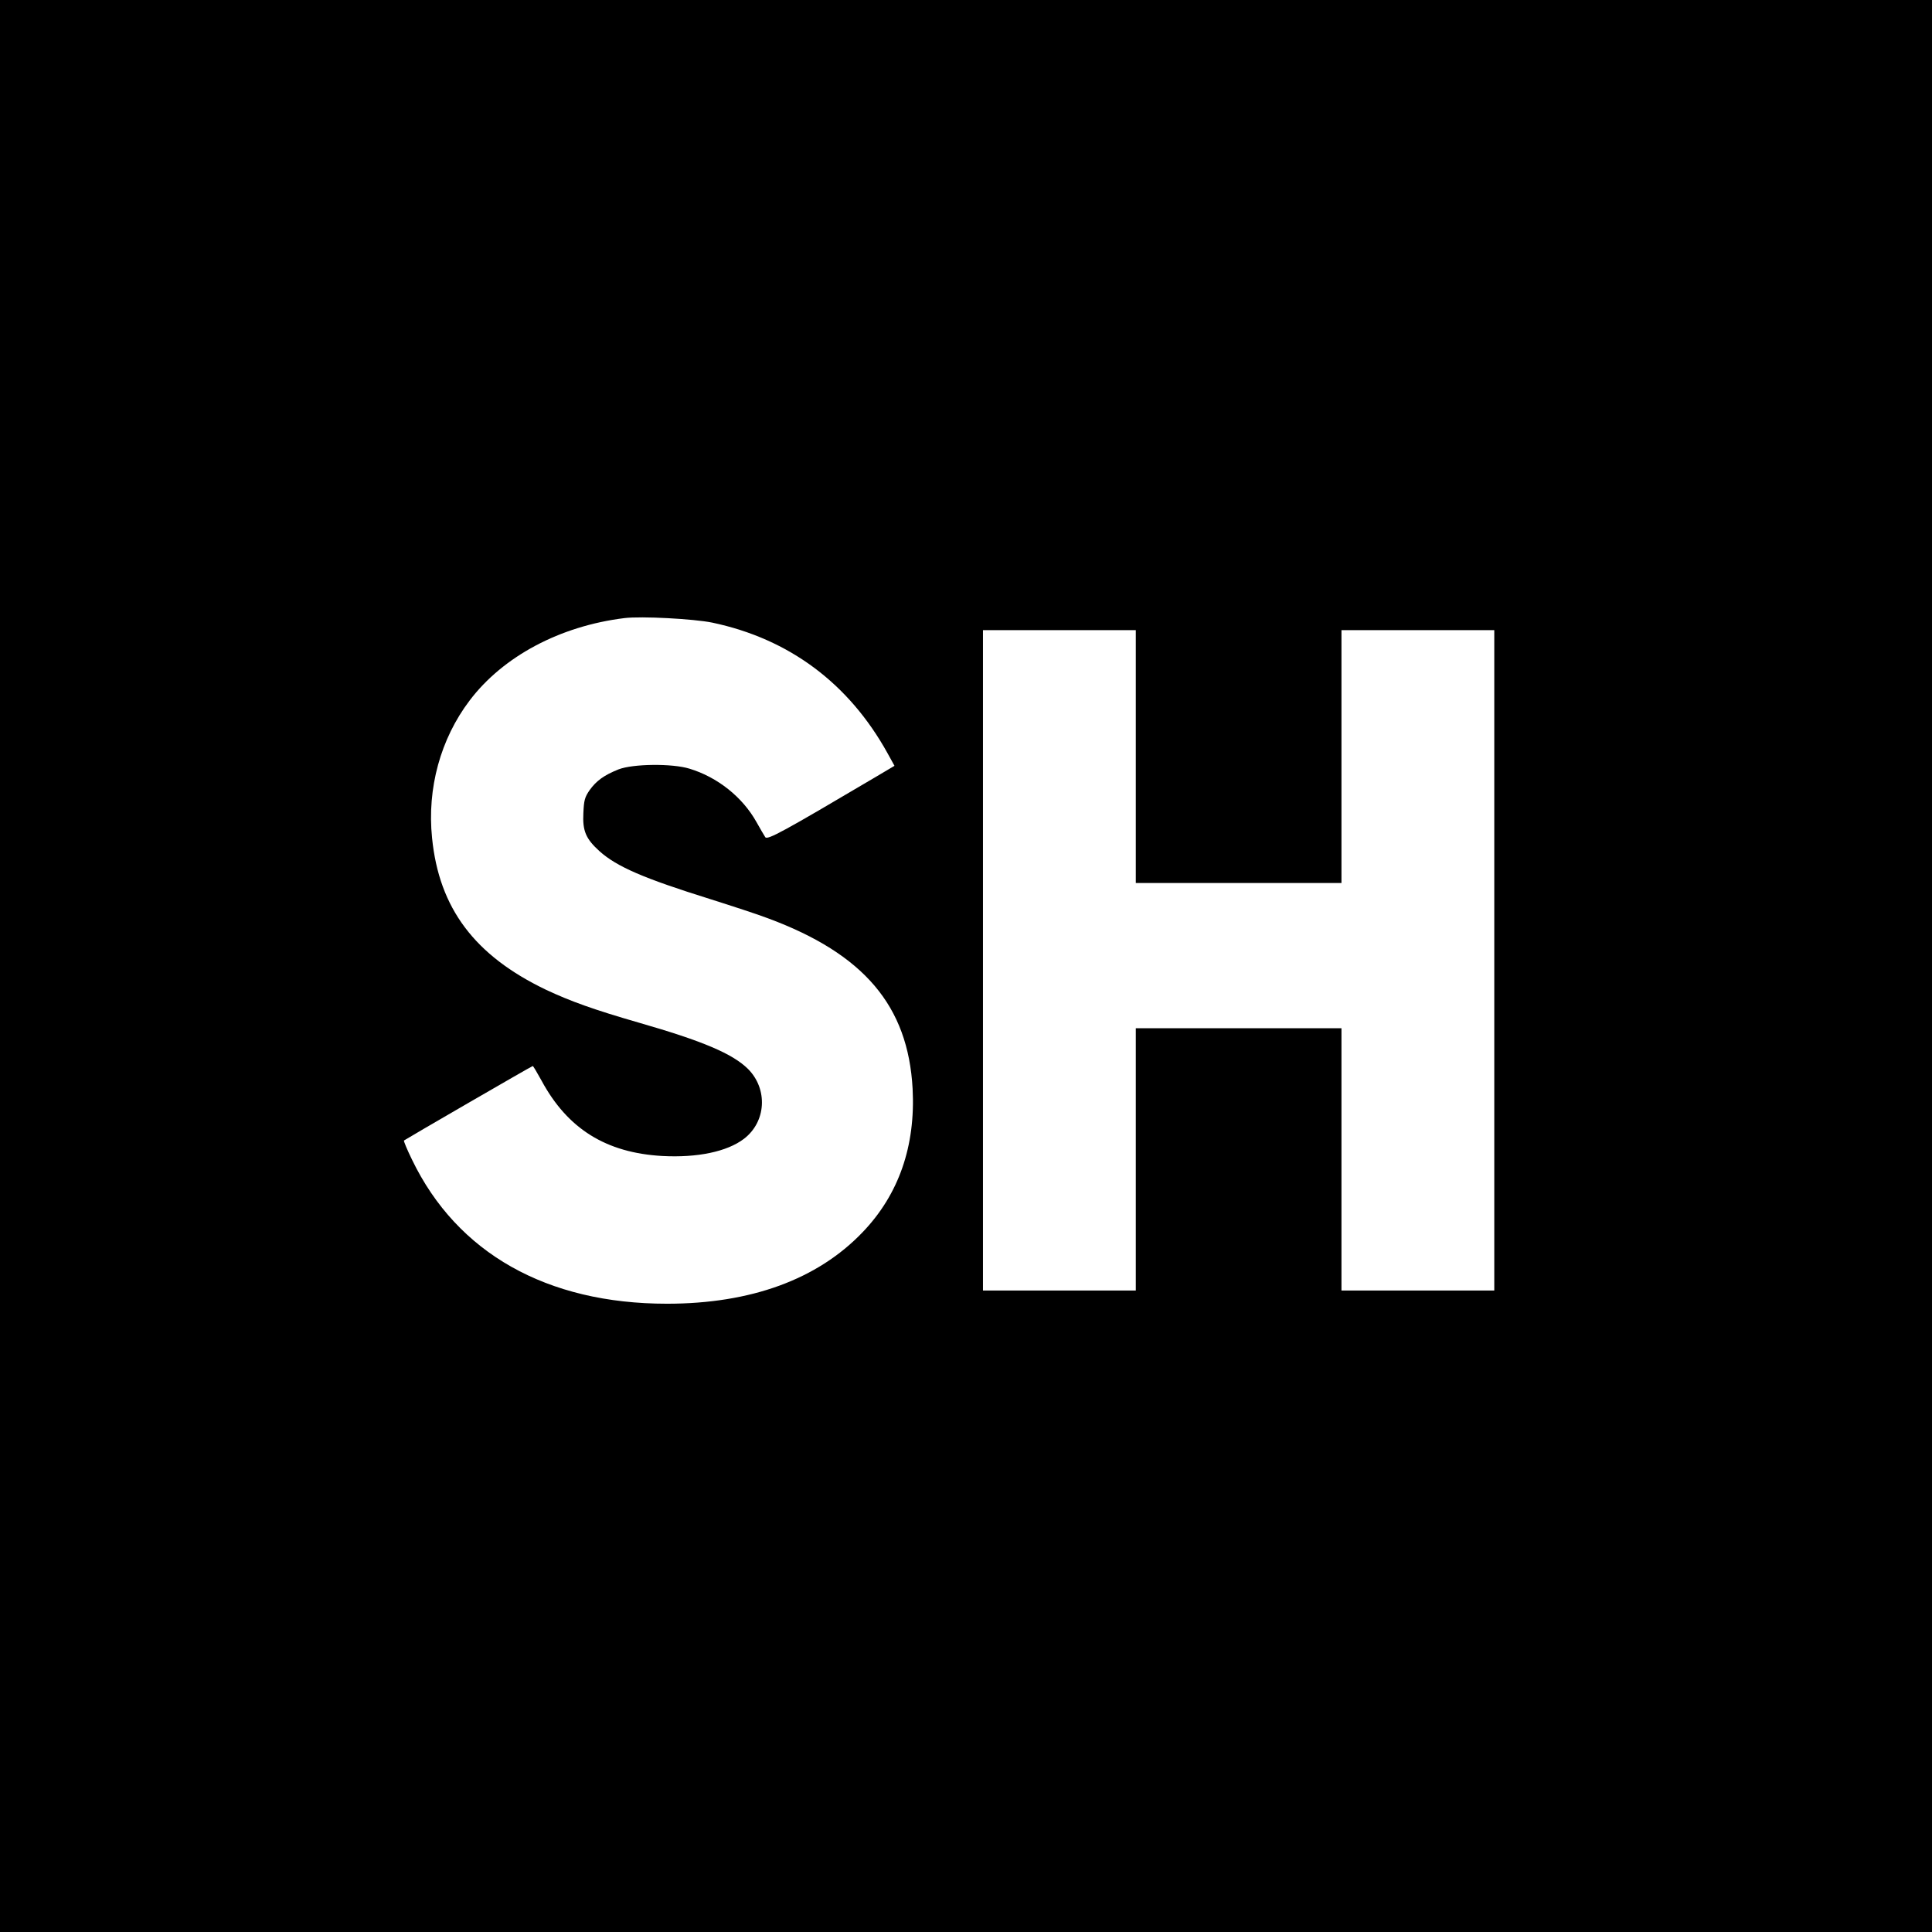
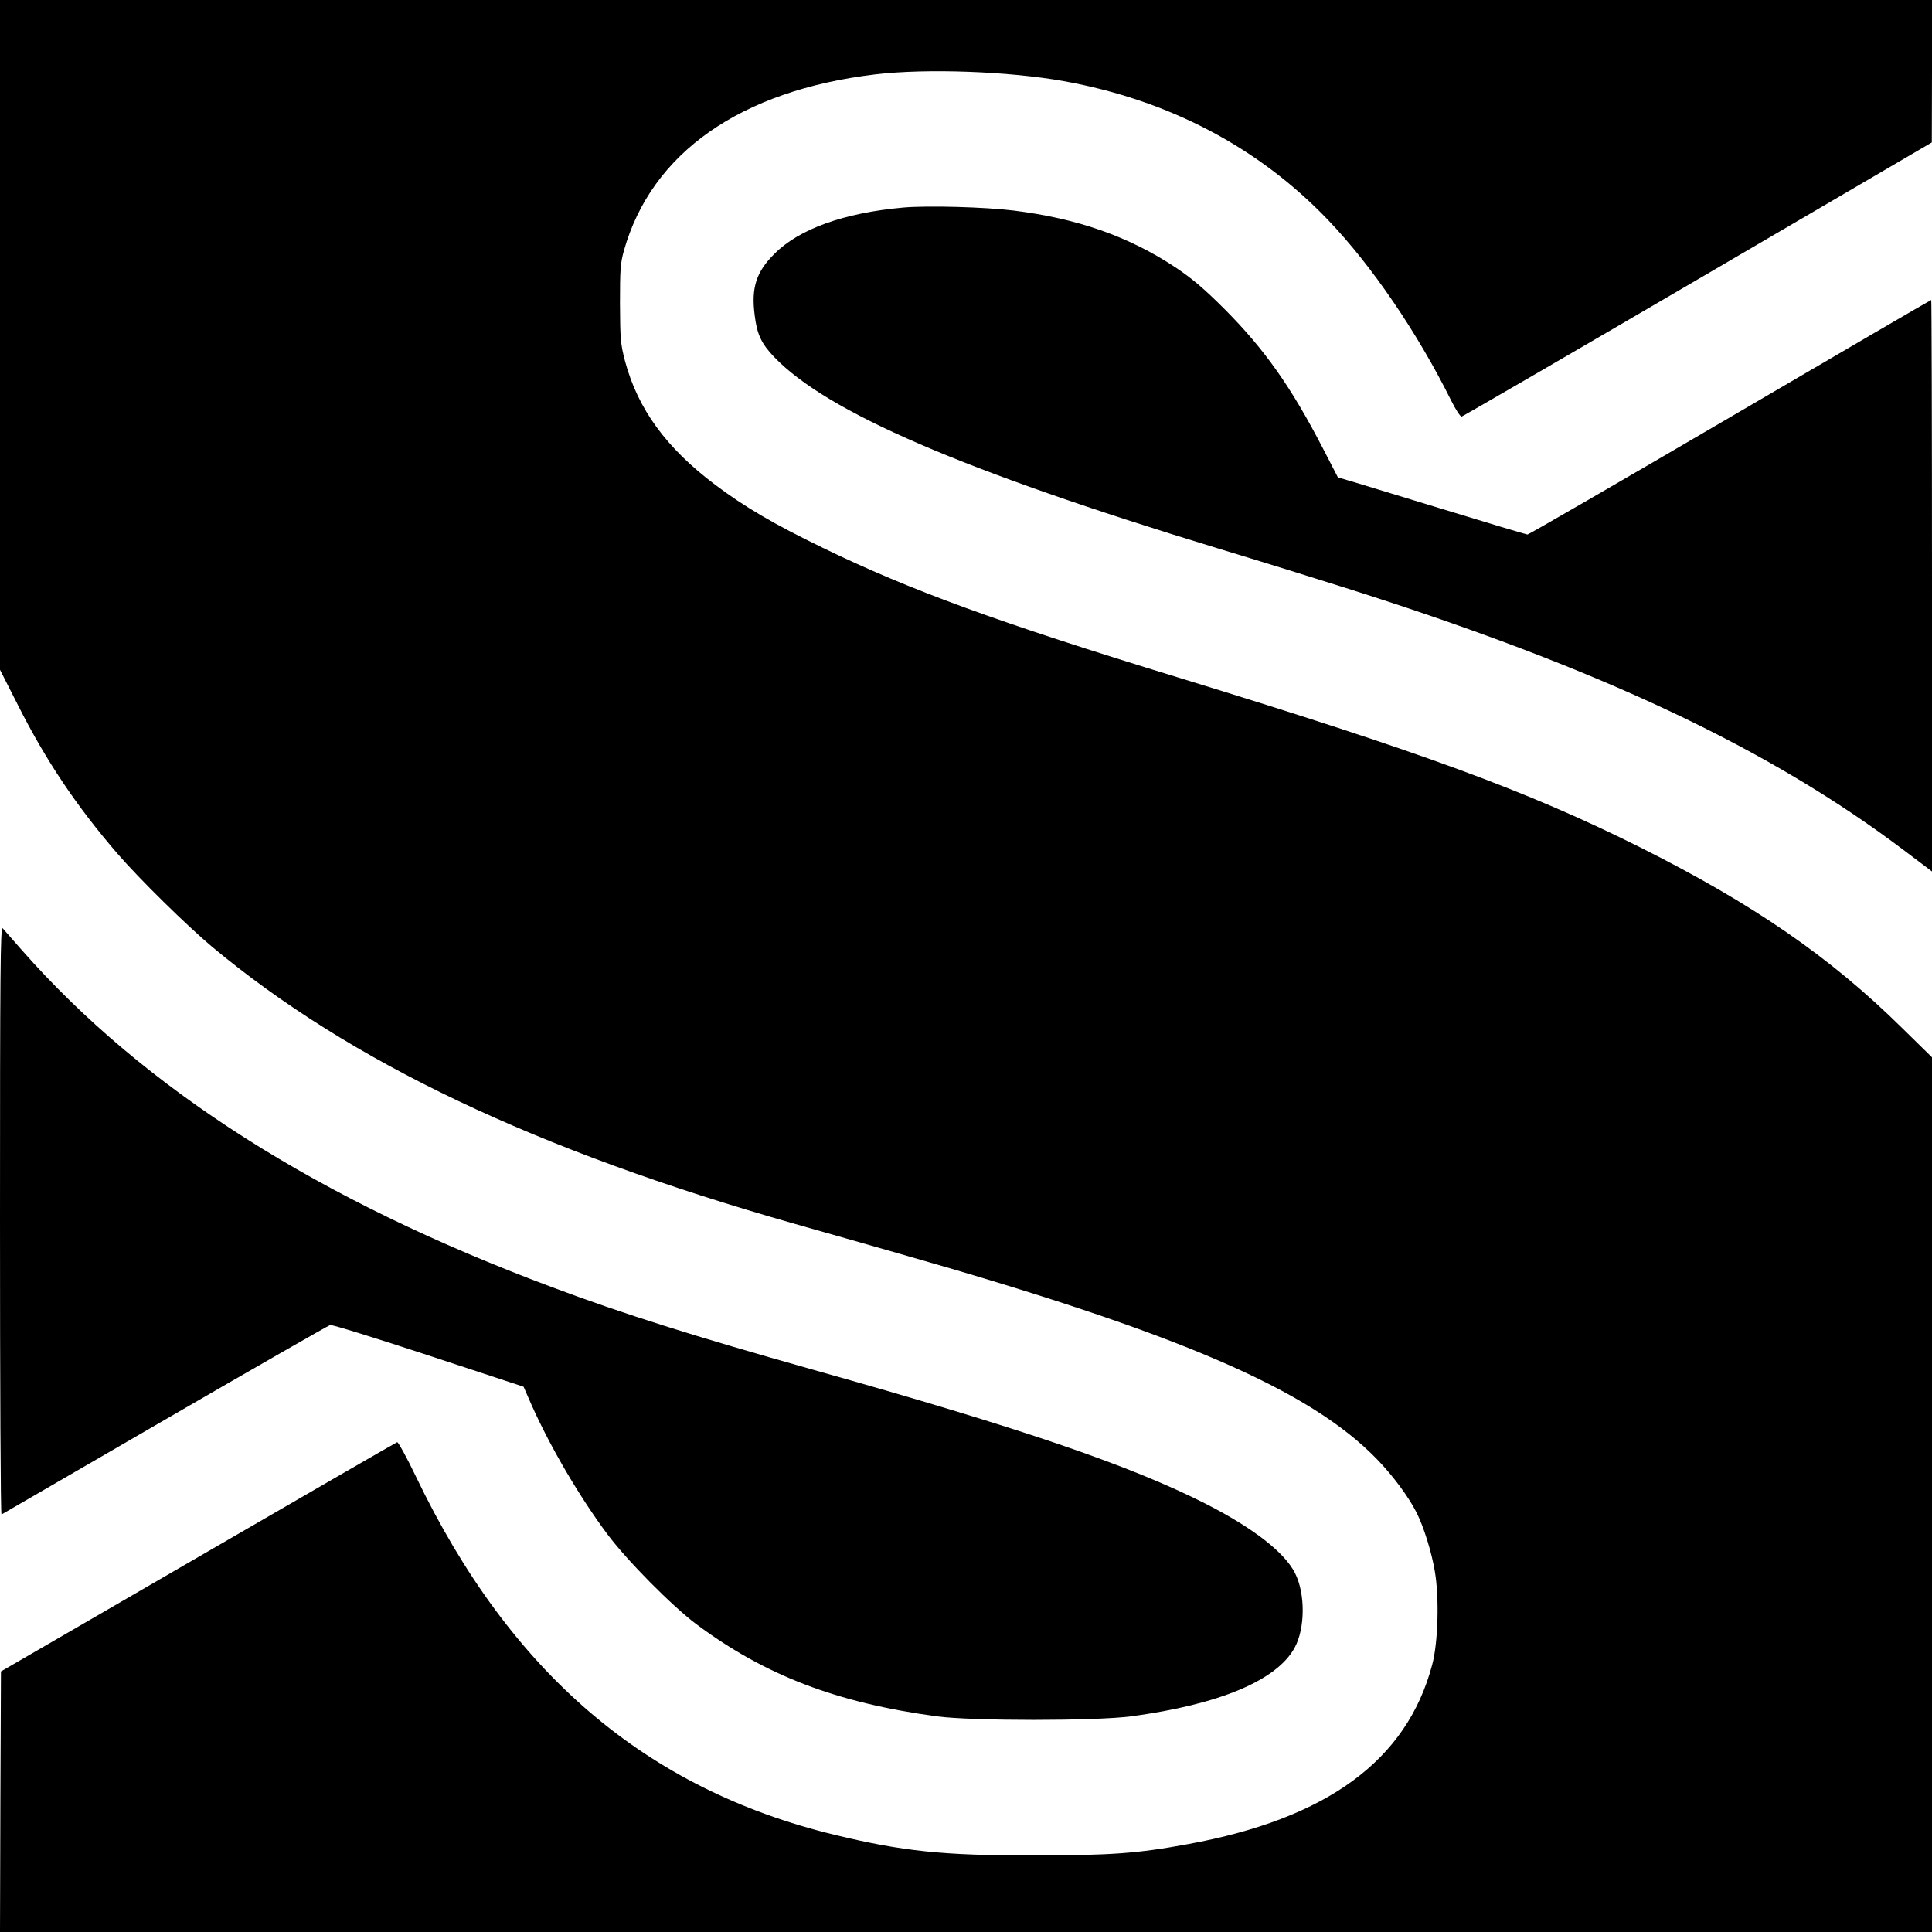
<svg xmlns="http://www.w3.org/2000/svg" version="1.0" width="1024pt" height="1024pt" viewBox="0 0 1024 1024" preserveAspectRatio="xMidYMid meet">
  <g transform="translate(0,1024) scale(0.1,-0.1)" fill="#000000" stroke="none">
-     <path d="M0 5120 l0 -5120 5120 0 5120 0 0 5120 0 5120 -5120 0 -5120 0 0 -5120z m3775 1820 c408 -86 724 -322 929 -692 l37 -67 -108 -64 c-484 -286 -566 -331 -577 -314 -6 9 -27 45 -46 79 -74 133 -207 239 -356 284 -91 28 -299 26 -376 -4 -77 -31 -117 -60 -153 -110 -26 -38 -30 -54 -33 -121 -5 -95 13 -137 86 -203 92 -82 233 -143 585 -253 117 -37 255 -82 307 -102 510 -189 743 -465 767 -903 16 -304 -73 -561 -265 -761 -239 -250 -592 -379 -1037 -379 -637 0 -1112 268 -1351 763 -26 53 -45 99 -43 102 7 6 678 395 683 395 2 0 23 -35 46 -77 138 -256 342 -383 640 -400 186 -10 344 23 433 91 118 90 128 263 22 370 -82 81 -239 148 -580 246 -236 68 -361 113 -491 174 -378 181 -567 432 -604 805 -27 263 45 525 199 728 177 234 479 395 821 437 89 11 367 -4 465 -24z m2245 -710 l0 -670 545 0 545 0 0 670 0 670 405 0 405 0 0 -1750 0 -1750 -405 0 -405 0 0 695 0 695 -545 0 -545 0 0 -695 0 -695 -405 0 -405 0 0 1750 0 1750 405 0 405 0 0 -670z" />
+     <path d="M0 8465 l0 -1775 95 -187 c147 -292 311 -537 528 -788 115 -133 366 -380 502 -494 731 -609 1714 -1077 3085 -1467 146 -41 400 -114 565 -161 1472 -419 2169 -719 2526 -1090 83 -86 165 -197 206 -278 39 -76 81 -212 98 -314 24 -139 17 -380 -14 -494 -134 -507 -556 -816 -1293 -951 -270 -50 -412 -60 -823 -60 -476 -1 -692 22 -1051 109 -1000 242 -1719 857 -2219 1898 -49 103 -95 185 -100 183 -6 -2 -481 -276 -1055 -609 l-1045 -606 -3 -691 -2 -690 5120 0 5120 0 0 2318 0 2318 -158 155 c-382 377 -789 657 -1387 957 -600 300 -1156 504 -2450 901 -951 291 -1425 464 -1885 688 -256 124 -415 217 -570 334 -259 195 -409 401 -477 654 -24 93 -26 115 -27 305 0 180 2 214 21 282 146 518 618 849 1334 934 271 32 707 16 997 -36 556 -100 1033 -351 1401 -736 232 -242 474 -598 653 -958 24 -48 48 -85 55 -84 7 2 571 329 1253 728 l1239 725 1 378 0 377 -5120 0 -5120 0 0 -1775z" />
+     <path d="M4788 9140 c-315 -28 -553 -114 -683 -245 -97 -96 -124 -180 -105 -326 12 -101 36 -151 103 -221 281 -293 998 -602 2347 -1013 228 -69 537 -165 685 -212 1340 -424 2240 -848 2962 -1394 l143 -108 0 1514 c0 833 -2 1515 -4 1515 -3 0 -483 -280 -1067 -622 -584 -342 -1067 -621 -1073 -621 -6 0 -213 62 -461 138 -247 75 -471 144 -497 151 l-47 14 -79 153 c-170 328 -310 526 -521 738 -111 111 -173 163 -261 222 -248 164 -519 259 -857 301 -153 19 -458 27 -585 16z" />
+     <path d="M0 3772 c0 -860 3 -1561 8 -1559 4 2 394 228 866 502 473 274 867 500 876 502 10 3 244 -70 521 -161 l504 -166 43 -98 c101 -226 255 -487 400 -682 105 -141 344 -382 472 -478 365 -272 744 -417 1275 -489 187 -25 841 -25 1030 0 469 63 773 191 867 364 56 103 57 286 2 395 -56 111 -223 240 -474 368 -405 205 -978 400 -2080 710 -625 176 -1004 295 -1385 438 -1237 462 -2160 1049 -2810 1787 -48 55 -94 107 -101 115 -12 12 -14 -236 -14 -1548z" />
  </g>
</svg>
